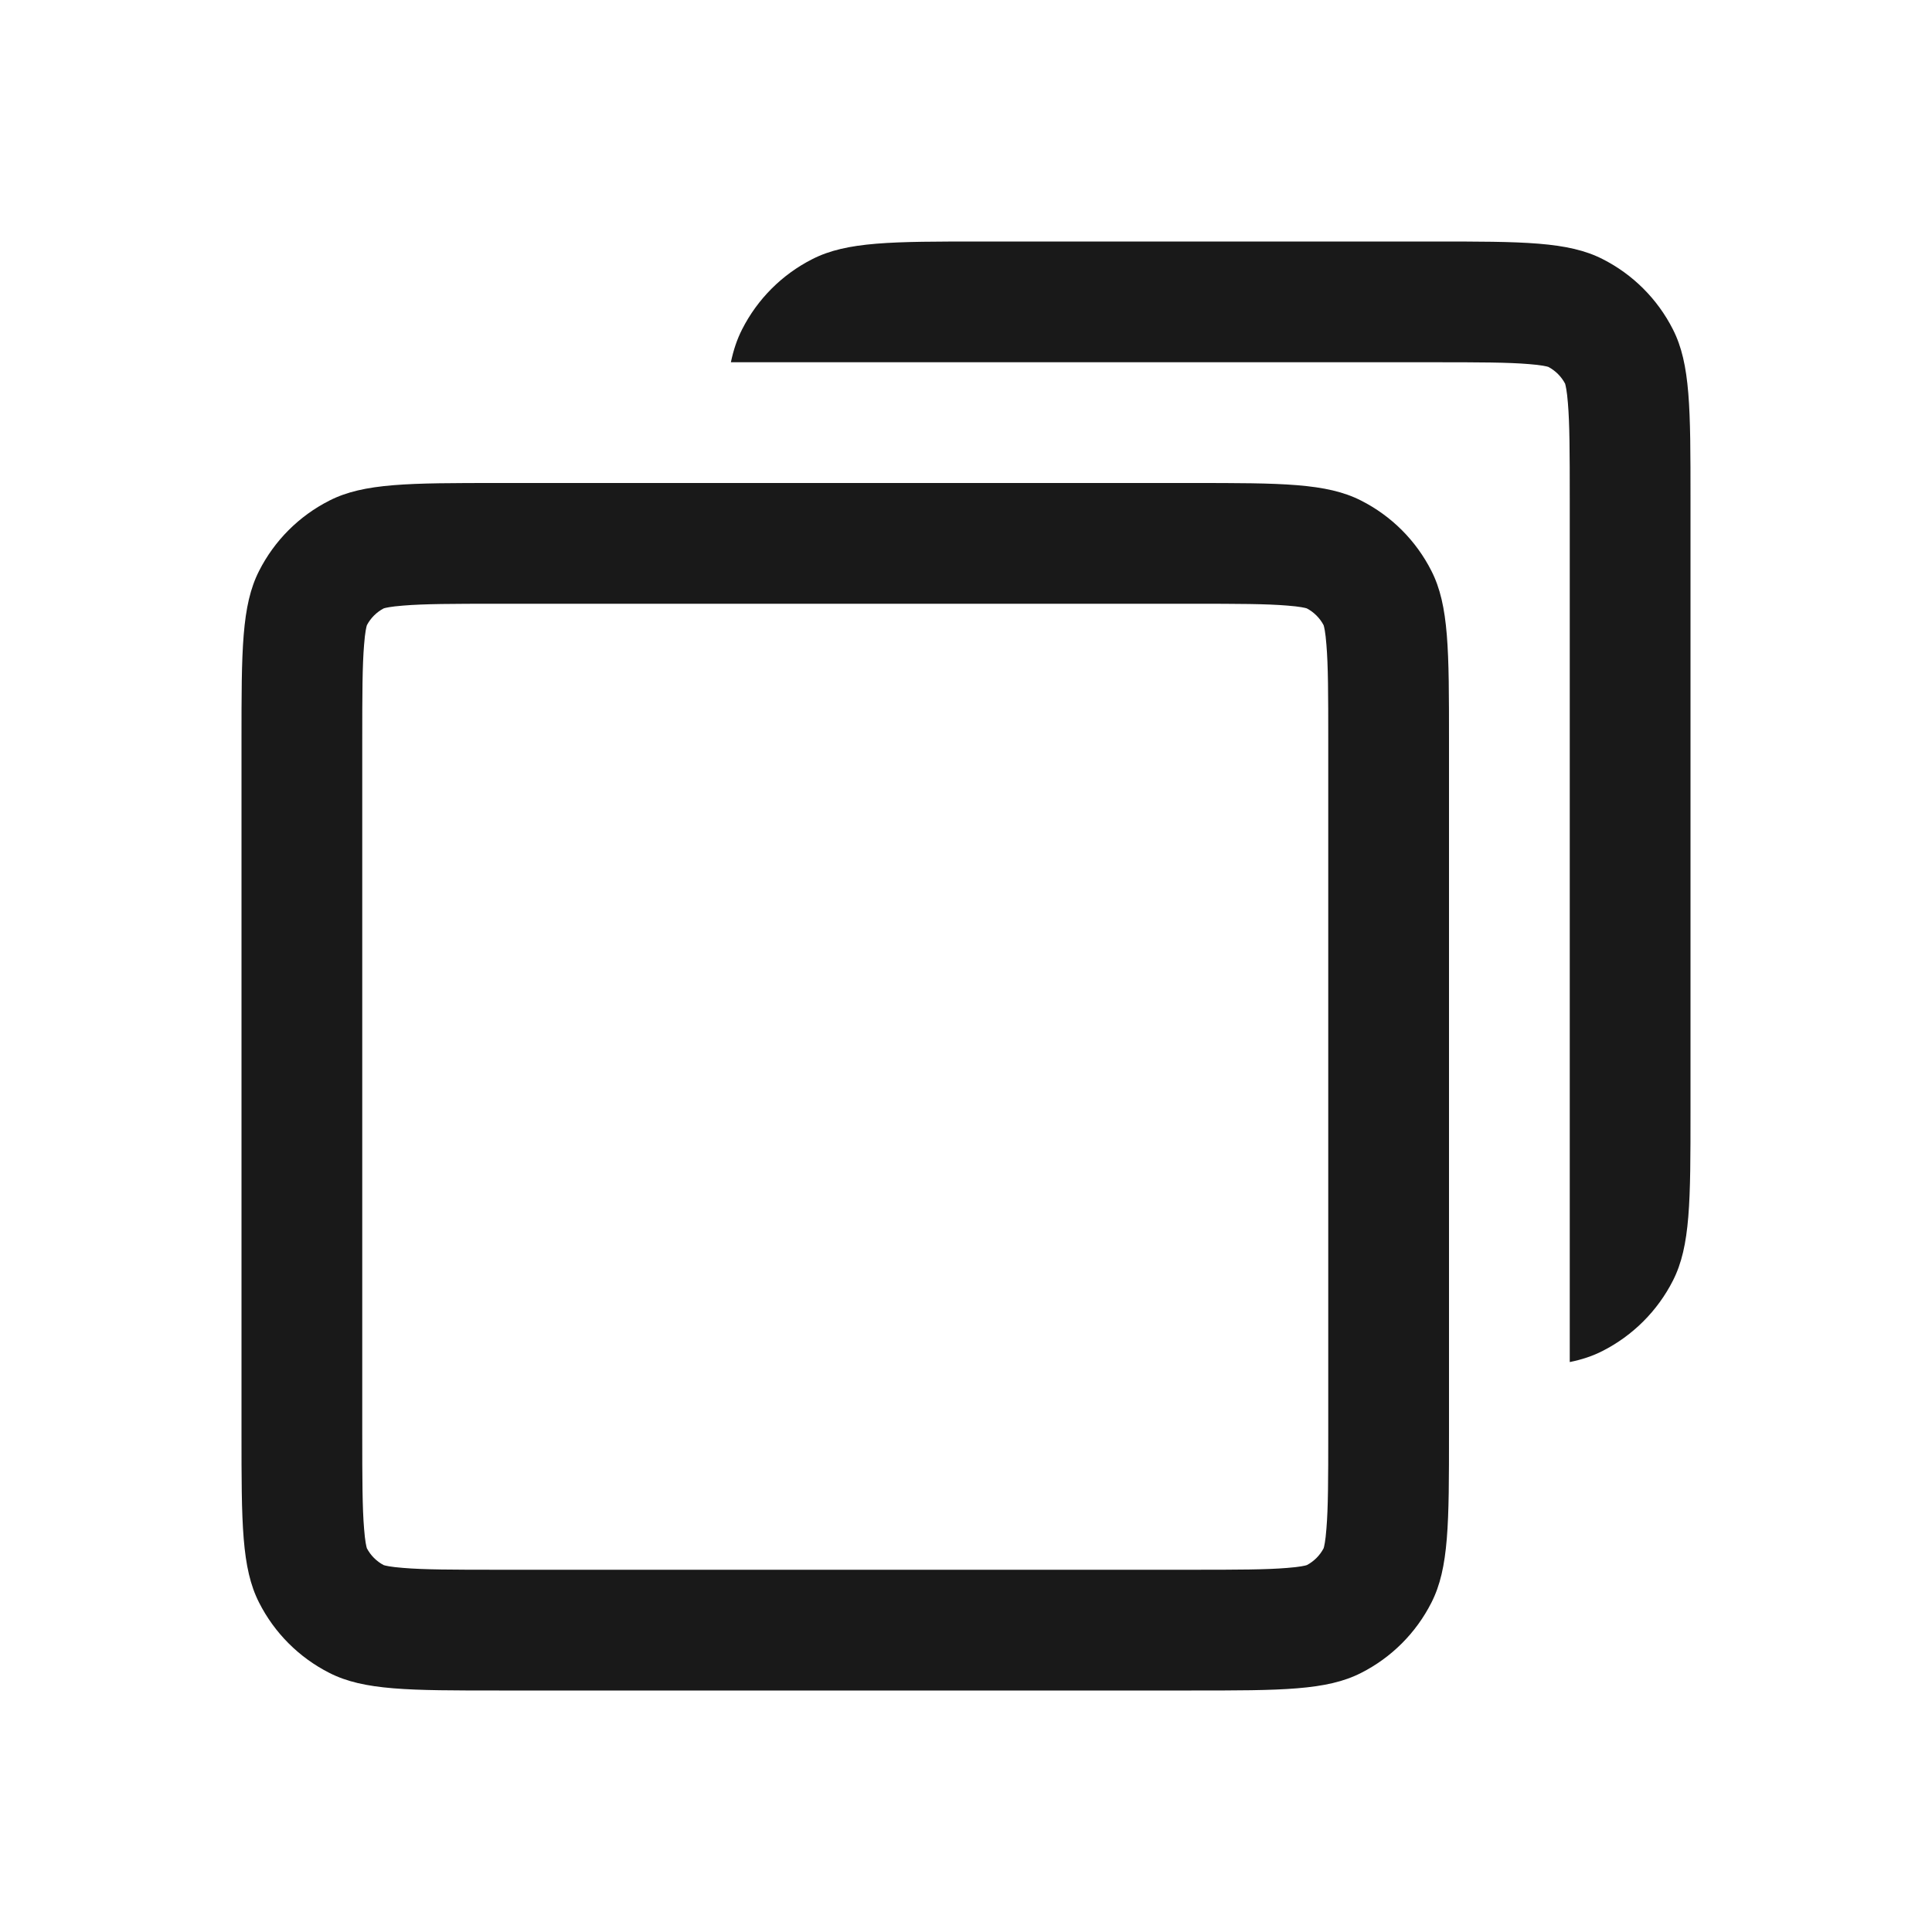
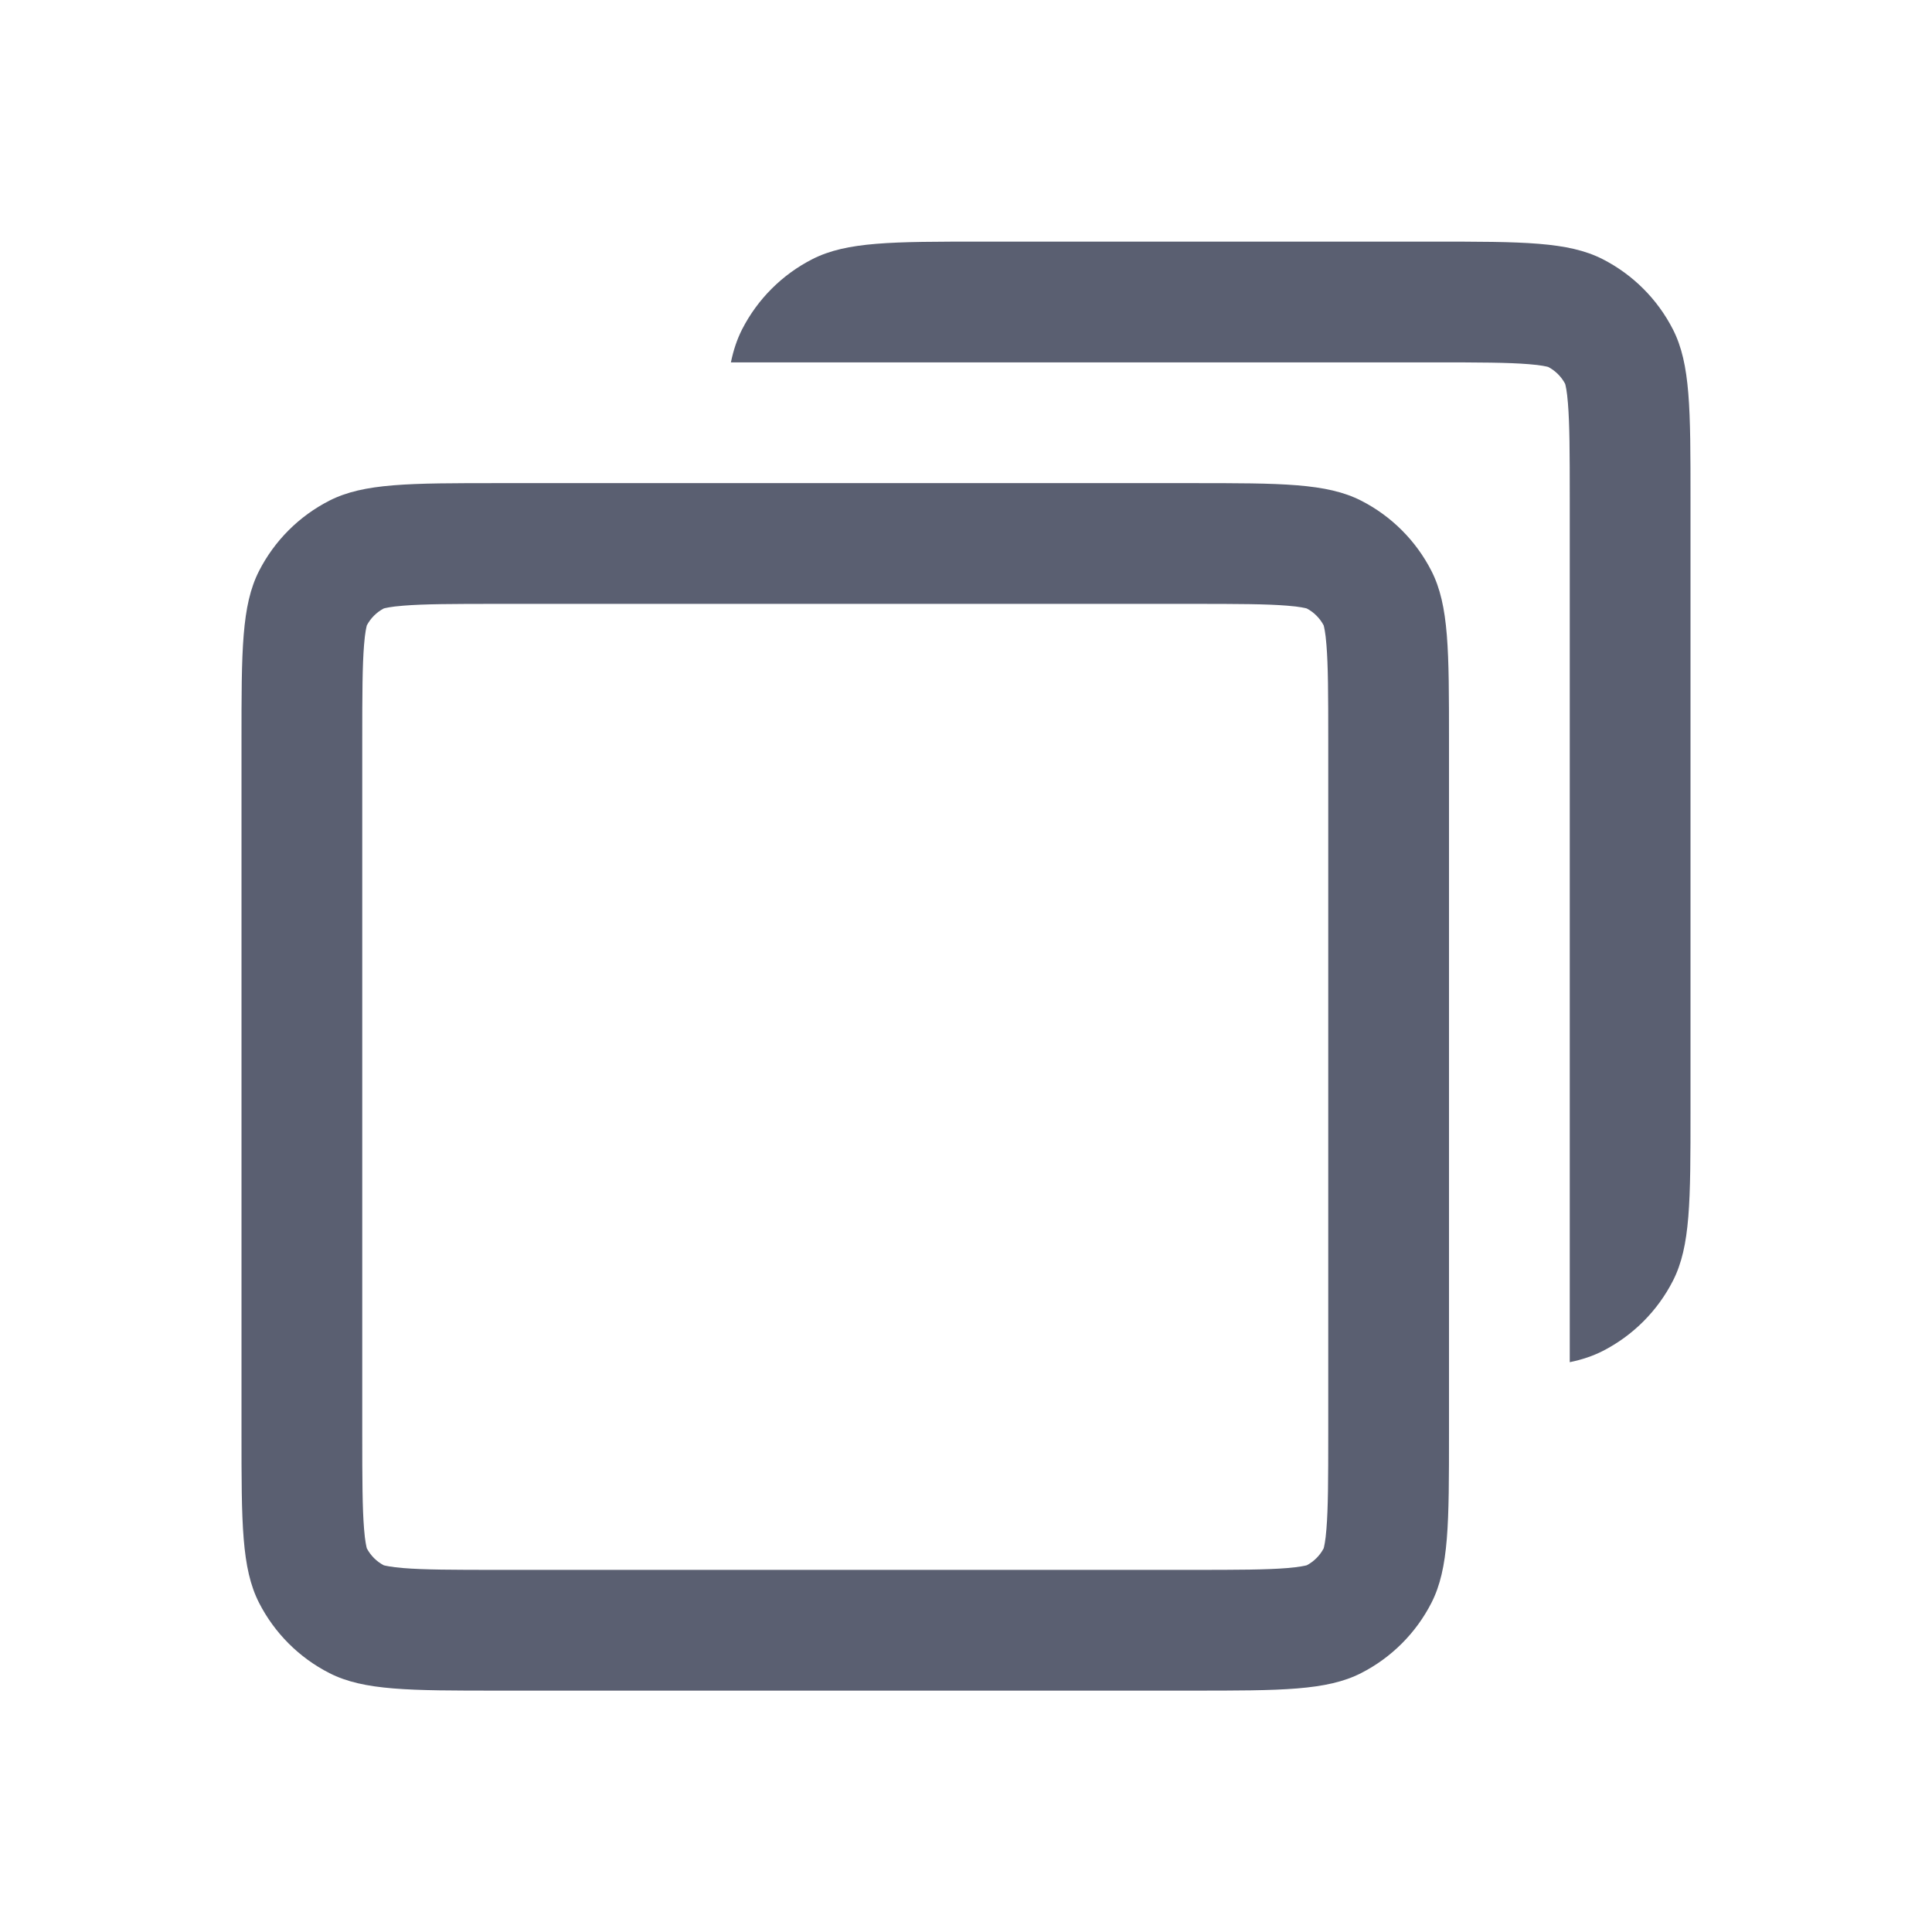
- <svg xmlns="http://www.w3.org/2000/svg" width="20" height="20" viewBox="0 0 20 20" fill="none">
-   <path d="M14.833 3.75H14.583H10.167H7.566C7.593 3.622 7.63 3.512 7.682 3.41C7.841 3.096 8.096 2.841 8.41 2.682C8.767 2.5 9.233 2.5 10.167 2.5H14.833C15.767 2.5 16.233 2.5 16.59 2.682C16.904 2.841 17.159 3.096 17.318 3.41C17.5 3.767 17.5 4.233 17.5 5.167V11.5C17.5 12.433 17.5 12.9 17.318 13.257C17.159 13.57 16.904 13.825 16.59 13.985C16.488 14.037 16.378 14.074 16.25 14.1V5.417L16.25 5.41V5.167C16.25 4.679 16.249 4.389 16.231 4.174C16.221 4.042 16.206 3.987 16.202 3.972C16.163 3.898 16.102 3.837 16.028 3.798C16.013 3.793 15.957 3.779 15.826 3.769C15.611 3.751 15.321 3.75 14.833 3.75ZM16.032 3.8L16.029 3.799L16.031 3.799C16.032 3.799 16.032 3.8 16.032 3.8ZM16.201 3.969C16.201 3.968 16.201 3.968 16.2 3.968L16.201 3.971C16.201 3.97 16.201 3.969 16.201 3.969ZM5.167 6.25C4.679 6.25 4.389 6.251 4.174 6.269C4.042 6.279 3.987 6.293 3.972 6.298C3.898 6.337 3.837 6.398 3.798 6.472C3.793 6.487 3.779 6.542 3.769 6.674C3.751 6.889 3.75 7.179 3.75 7.667V14.833C3.75 15.321 3.751 15.611 3.769 15.826C3.779 15.958 3.793 16.013 3.798 16.028C3.837 16.102 3.898 16.163 3.972 16.202C3.987 16.207 4.042 16.221 4.174 16.231C4.389 16.249 4.679 16.25 5.167 16.25H12.333C12.821 16.25 13.111 16.249 13.326 16.231C13.458 16.221 13.513 16.207 13.528 16.202C13.602 16.163 13.663 16.102 13.702 16.028C13.707 16.013 13.721 15.958 13.731 15.826C13.749 15.611 13.75 15.321 13.75 14.833V7.667C13.75 7.179 13.749 6.889 13.731 6.674C13.721 6.542 13.707 6.487 13.702 6.472C13.663 6.398 13.602 6.337 13.528 6.298C13.513 6.293 13.458 6.279 13.326 6.269C13.111 6.251 12.821 6.25 12.333 6.25H5.167ZM13.532 6.3L13.529 6.299C13.531 6.299 13.532 6.3 13.532 6.3ZM13.7 6.468C13.7 6.468 13.701 6.469 13.701 6.471L13.7 6.468ZM13.7 16.032L13.701 16.029C13.701 16.031 13.7 16.032 13.7 16.032ZM13.532 16.201C13.532 16.201 13.531 16.201 13.529 16.201L13.532 16.201ZM3.968 16.201L3.971 16.201C3.969 16.201 3.968 16.201 3.968 16.201ZM3.8 16.032C3.8 16.032 3.799 16.031 3.799 16.029L3.8 16.032ZM3.8 6.468L3.799 6.471C3.799 6.469 3.8 6.468 3.8 6.468ZM3.968 6.3C3.968 6.3 3.969 6.299 3.971 6.299L3.968 6.3ZM2.5 7.667C2.5 6.733 2.5 6.267 2.682 5.91C2.841 5.596 3.096 5.341 3.41 5.182C3.767 5 4.233 5 5.167 5H12.333C13.267 5 13.733 5 14.09 5.182C14.404 5.341 14.659 5.596 14.818 5.91C15 6.267 15 6.733 15 7.667V14.833C15 15.767 15 16.233 14.818 16.59C14.659 16.904 14.404 17.159 14.09 17.318C13.733 17.5 13.267 17.5 12.333 17.5H5.167C4.233 17.5 3.767 17.5 3.41 17.318C3.096 17.159 2.841 16.904 2.682 16.59C2.5 16.233 2.5 15.767 2.5 14.833V7.667Z" fill="black" fill-opacity="0.9" />
+ <svg xmlns="http://www.w3.org/2000/svg" width="16" height="16" viewBox="0 0 16 16" fill="none">
+   <path d="M11.867 3.001H11.667H8.133H6.053C6.074 2.899 6.104 2.81 6.145 2.729C6.273 2.478 6.477 2.274 6.728 2.146C7.013 2.001 7.387 2.001 8.133 2.001H11.867C12.613 2.001 12.987 2.001 13.272 2.146C13.523 2.274 13.727 2.478 13.855 2.729C14 3.014 14 3.388 14 4.134V9.201C14 9.948 14 10.321 13.855 10.606C13.727 10.857 13.523 11.061 13.272 11.189C13.191 11.23 13.102 11.26 13 11.281V4.334L13 4.329V4.134C13 3.744 12.999 3.512 12.985 3.34C12.977 3.235 12.965 3.191 12.962 3.179C12.93 3.119 12.882 3.071 12.822 3.039C12.81 3.036 12.766 3.024 12.661 3.016C12.489 3.002 12.257 3.001 11.867 3.001ZM12.825 3.041L12.823 3.04L12.825 3.04C12.825 3.041 12.825 3.041 12.825 3.041ZM12.96 3.176C12.96 3.176 12.96 3.175 12.96 3.175L12.961 3.178C12.961 3.177 12.961 3.176 12.96 3.176ZM4.133 5.001C3.743 5.001 3.511 5.002 3.339 5.016C3.234 5.024 3.19 5.036 3.178 5.039C3.118 5.071 3.07 5.119 3.038 5.179C3.035 5.191 3.023 5.235 3.015 5.34C3.001 5.512 3 5.744 3 6.134V11.868C3 12.258 3.001 12.49 3.015 12.662C3.023 12.767 3.035 12.811 3.038 12.823C3.07 12.883 3.118 12.931 3.178 12.963C3.19 12.966 3.234 12.977 3.339 12.986C3.511 13 3.743 13.001 4.133 13.001H9.867C10.257 13.001 10.489 13 10.661 12.986C10.766 12.977 10.81 12.966 10.822 12.963C10.882 12.931 10.93 12.883 10.962 12.823C10.965 12.811 10.977 12.767 10.985 12.662C10.999 12.49 11 12.258 11 11.868V6.134C11 5.744 10.999 5.512 10.985 5.34C10.977 5.235 10.965 5.191 10.962 5.179C10.93 5.119 10.882 5.071 10.822 5.039C10.81 5.036 10.766 5.024 10.661 5.016C10.489 5.002 10.257 5.001 9.867 5.001H4.133ZM10.825 5.041L10.823 5.04C10.825 5.04 10.825 5.041 10.825 5.041ZM10.96 5.175C10.96 5.175 10.961 5.176 10.961 5.178L10.96 5.175ZM10.96 12.826L10.961 12.825C10.961 12.826 10.96 12.826 10.96 12.826ZM10.825 12.961C10.825 12.961 10.825 12.962 10.823 12.962L10.825 12.961ZM3.175 12.961L3.177 12.962C3.175 12.962 3.174 12.961 3.175 12.961ZM3.04 12.826C3.04 12.826 3.039 12.826 3.039 12.825L3.04 12.826ZM3.04 5.175L3.039 5.178C3.039 5.176 3.04 5.175 3.04 5.175ZM3.175 5.041C3.174 5.041 3.175 5.04 3.177 5.04L3.175 5.041ZM2 6.134C2 5.388 2 5.014 2.145 4.729C2.273 4.478 2.477 4.274 2.728 4.146C3.013 4.001 3.387 4.001 4.133 4.001H9.867C10.613 4.001 10.987 4.001 11.272 4.146C11.523 4.274 11.727 4.478 11.855 4.729C12 5.014 12 5.388 12 6.134V11.868C12 12.614 12 12.988 11.855 13.273C11.727 13.524 11.523 13.728 11.272 13.856C10.987 14.001 10.613 14.001 9.867 14.001H4.133C3.387 14.001 3.013 14.001 2.728 13.856C2.477 13.728 2.273 13.524 2.145 13.273C2 12.988 2 12.614 2 11.868V6.134Z" fill="#030A26" fill-opacity="0.65" />
</svg>
